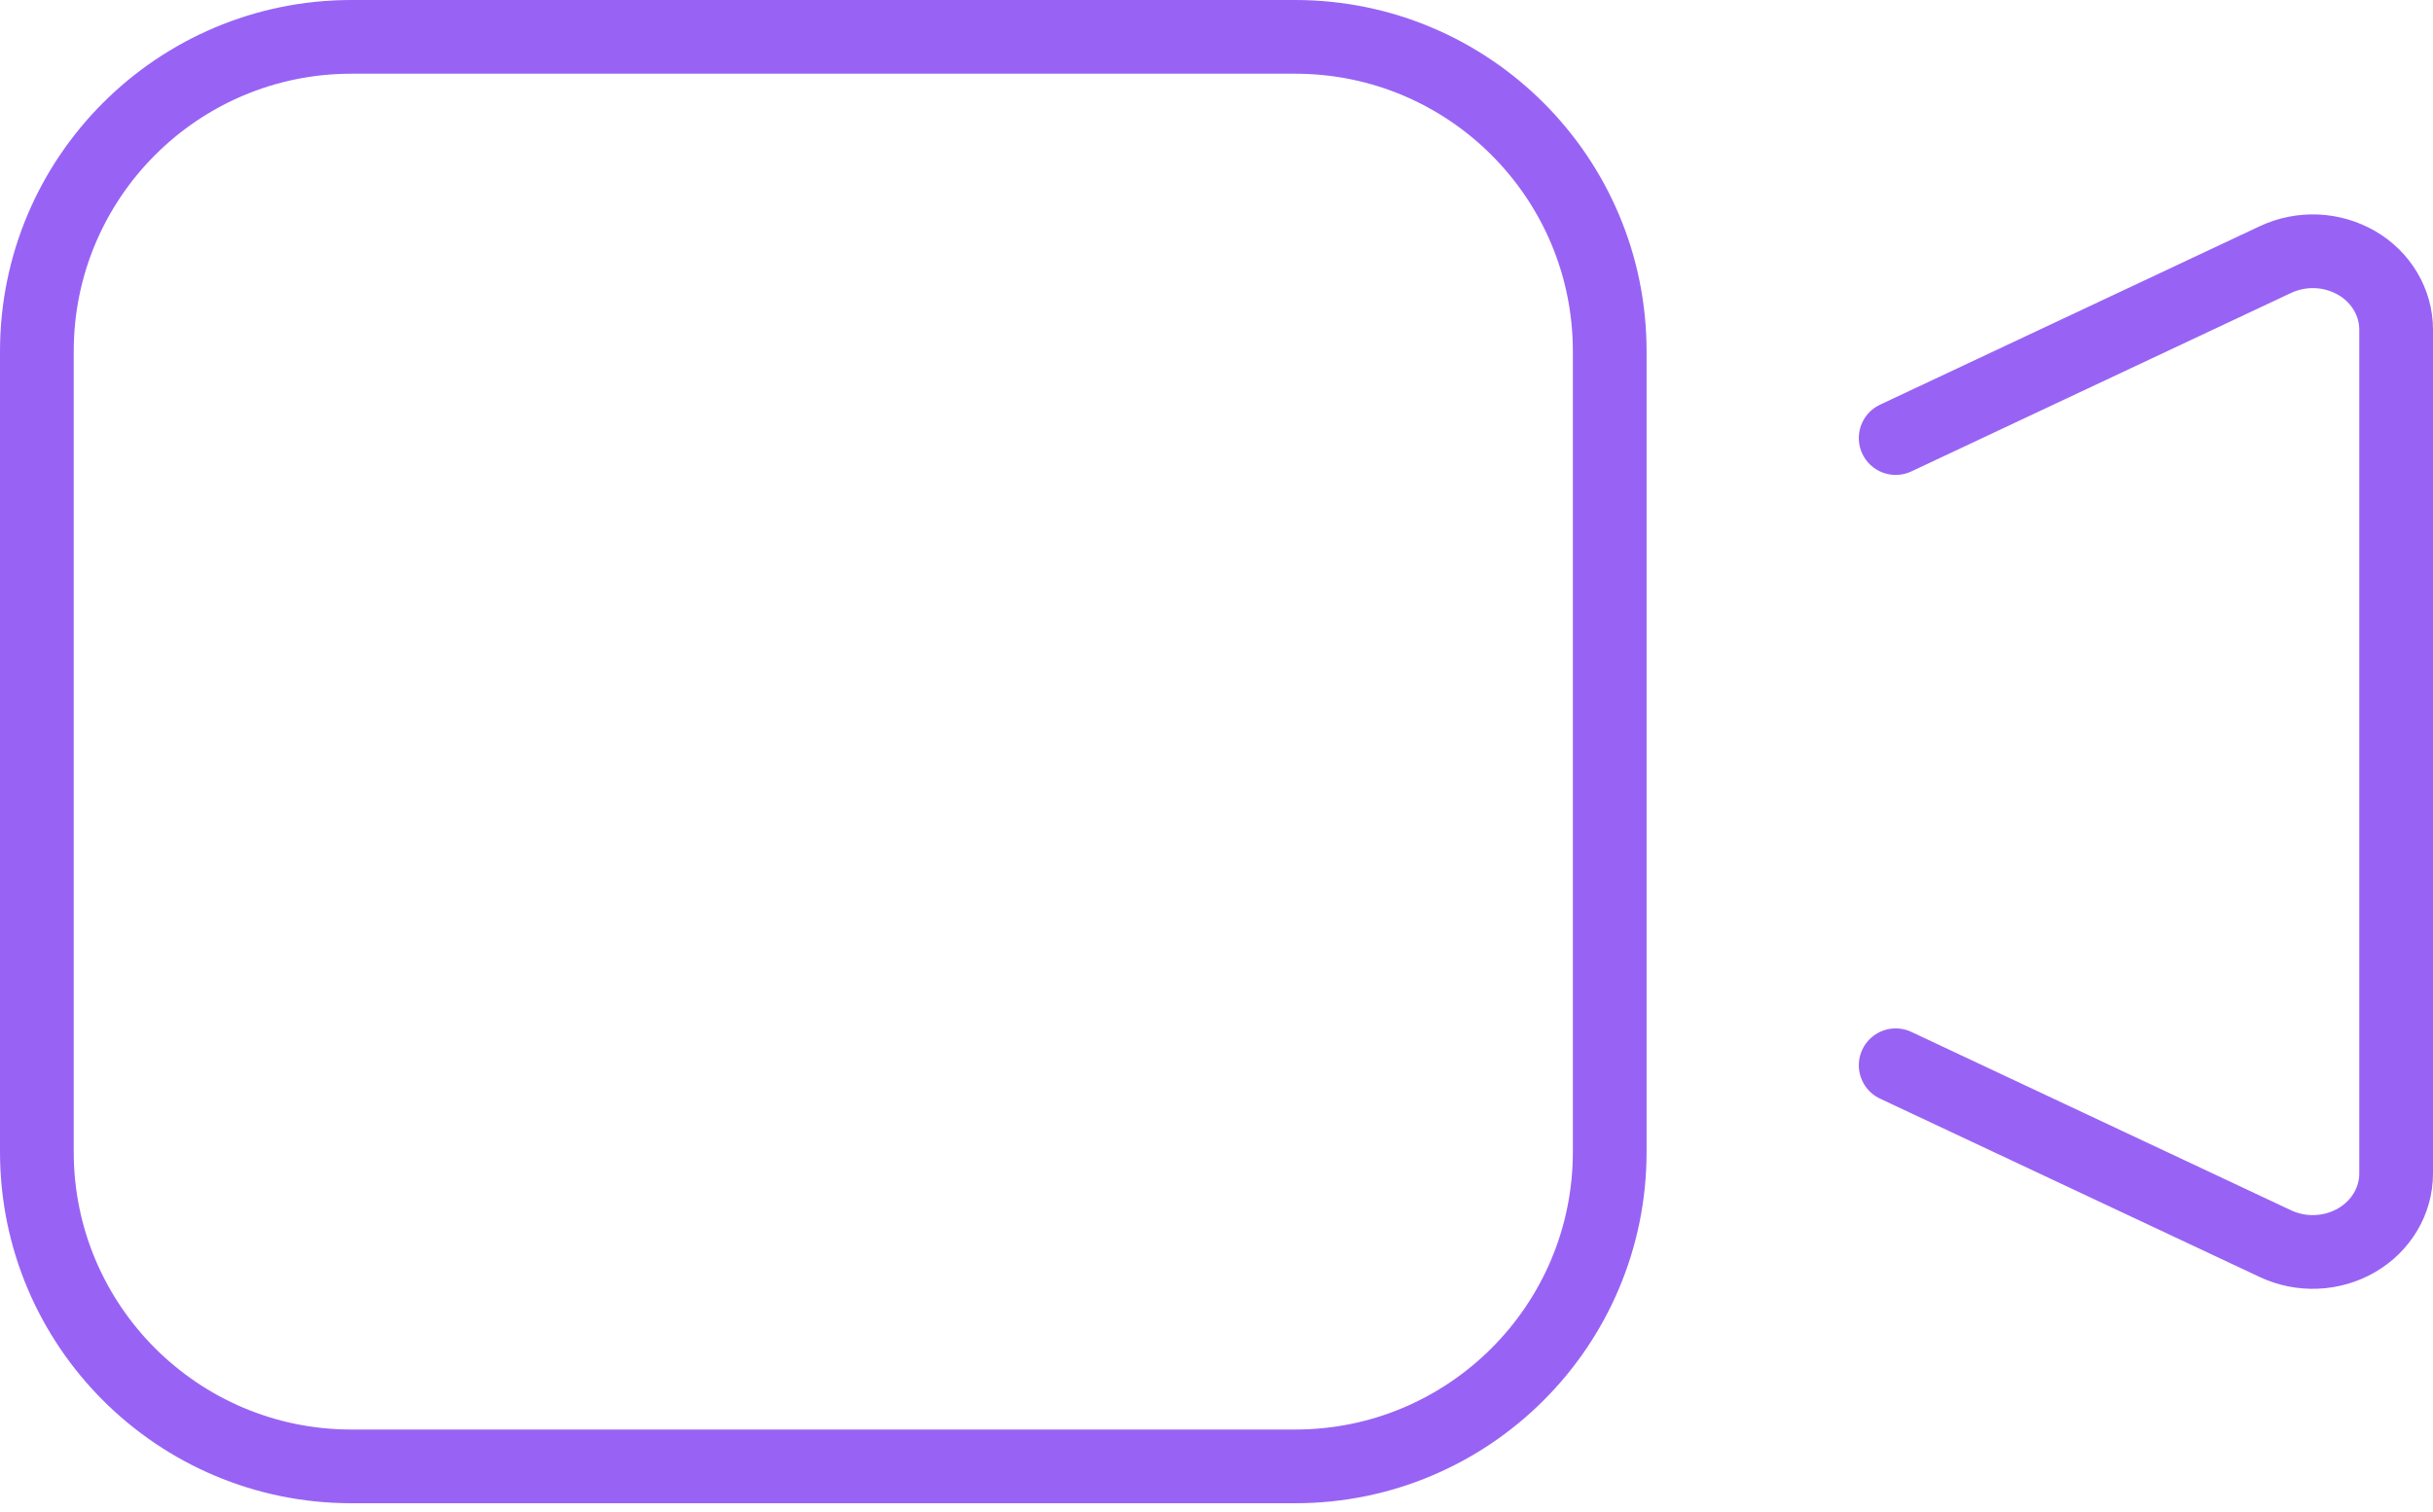
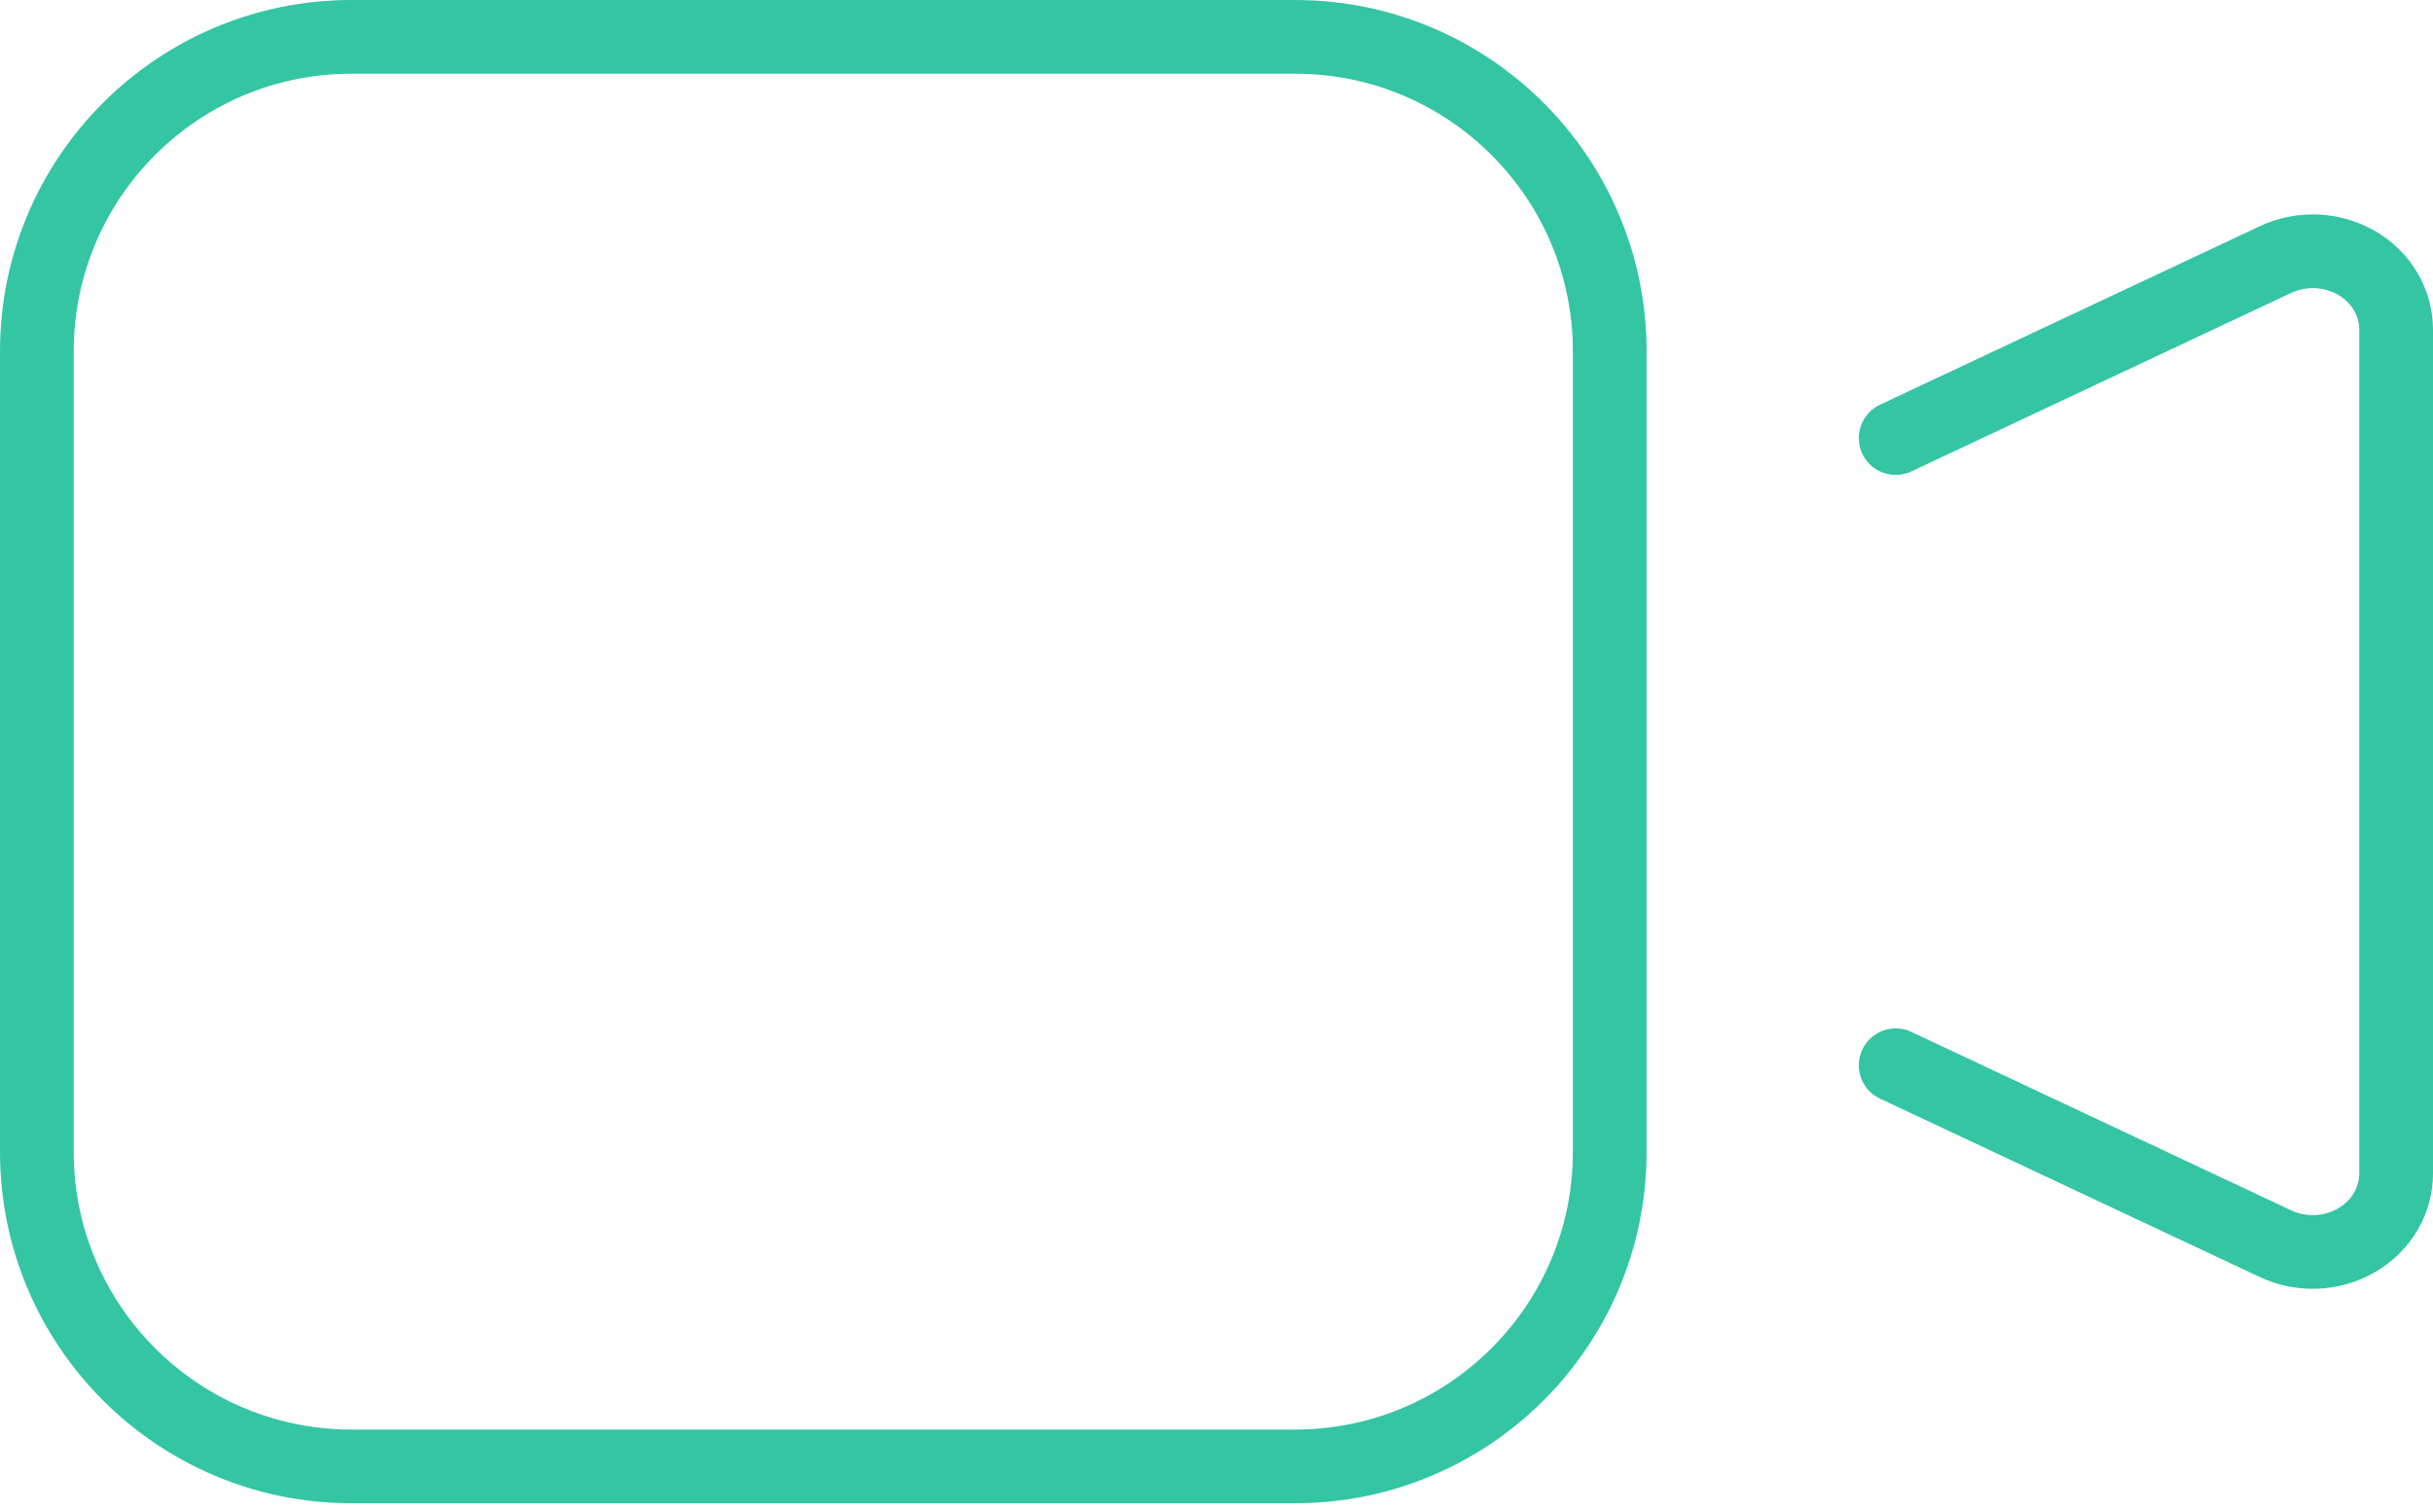
<svg xmlns="http://www.w3.org/2000/svg" width="66" height="41" viewBox="0 0 66 41" fill="none">
-   <path d="M35.133 1H9.533C4.821 1 1 4.821 1 9.533V31.255C1 35.967 4.821 39.788 9.533 39.788H35.133C39.846 39.788 43.667 35.967 43.667 31.255V9.533C43.667 4.821 39.846 1 35.133 1Z" stroke="#9863F4" stroke-width="2" stroke-linecap="round" stroke-linejoin="round" />
-   <path d="M51.424 28.904L61.726 33.745C62.428 34.075 63.26 34.04 63.928 33.652C64.595 33.264 65 32.579 65 31.842V8.944C65 8.207 64.595 7.522 63.928 7.134C63.595 6.943 63.221 6.835 62.838 6.819C62.455 6.804 62.074 6.88 61.726 7.043L51.424 11.886" stroke="#9863F4" stroke-width="2" stroke-linecap="round" stroke-linejoin="round" />
+   <path d="M35.133 1H9.533C4.821 1 1 4.821 1 9.533V31.255C1 35.967 4.821 39.788 9.533 39.788H35.133C39.846 39.788 43.667 35.967 43.667 31.255V9.533C43.667 4.821 39.846 1 35.133 1Z" stroke="#34C5A3" stroke-width="2" stroke-linecap="round" stroke-linejoin="round" />
+   <path d="M51.424 28.904L61.726 33.745C62.428 34.075 63.26 34.04 63.928 33.652C64.595 33.264 65 32.579 65 31.842V8.944C65 8.207 64.595 7.522 63.928 7.134C63.595 6.943 63.221 6.835 62.838 6.819C62.455 6.804 62.074 6.88 61.726 7.043L51.424 11.886" stroke="#34C5A3" stroke-width="2" stroke-linecap="round" stroke-linejoin="round" />
</svg>
